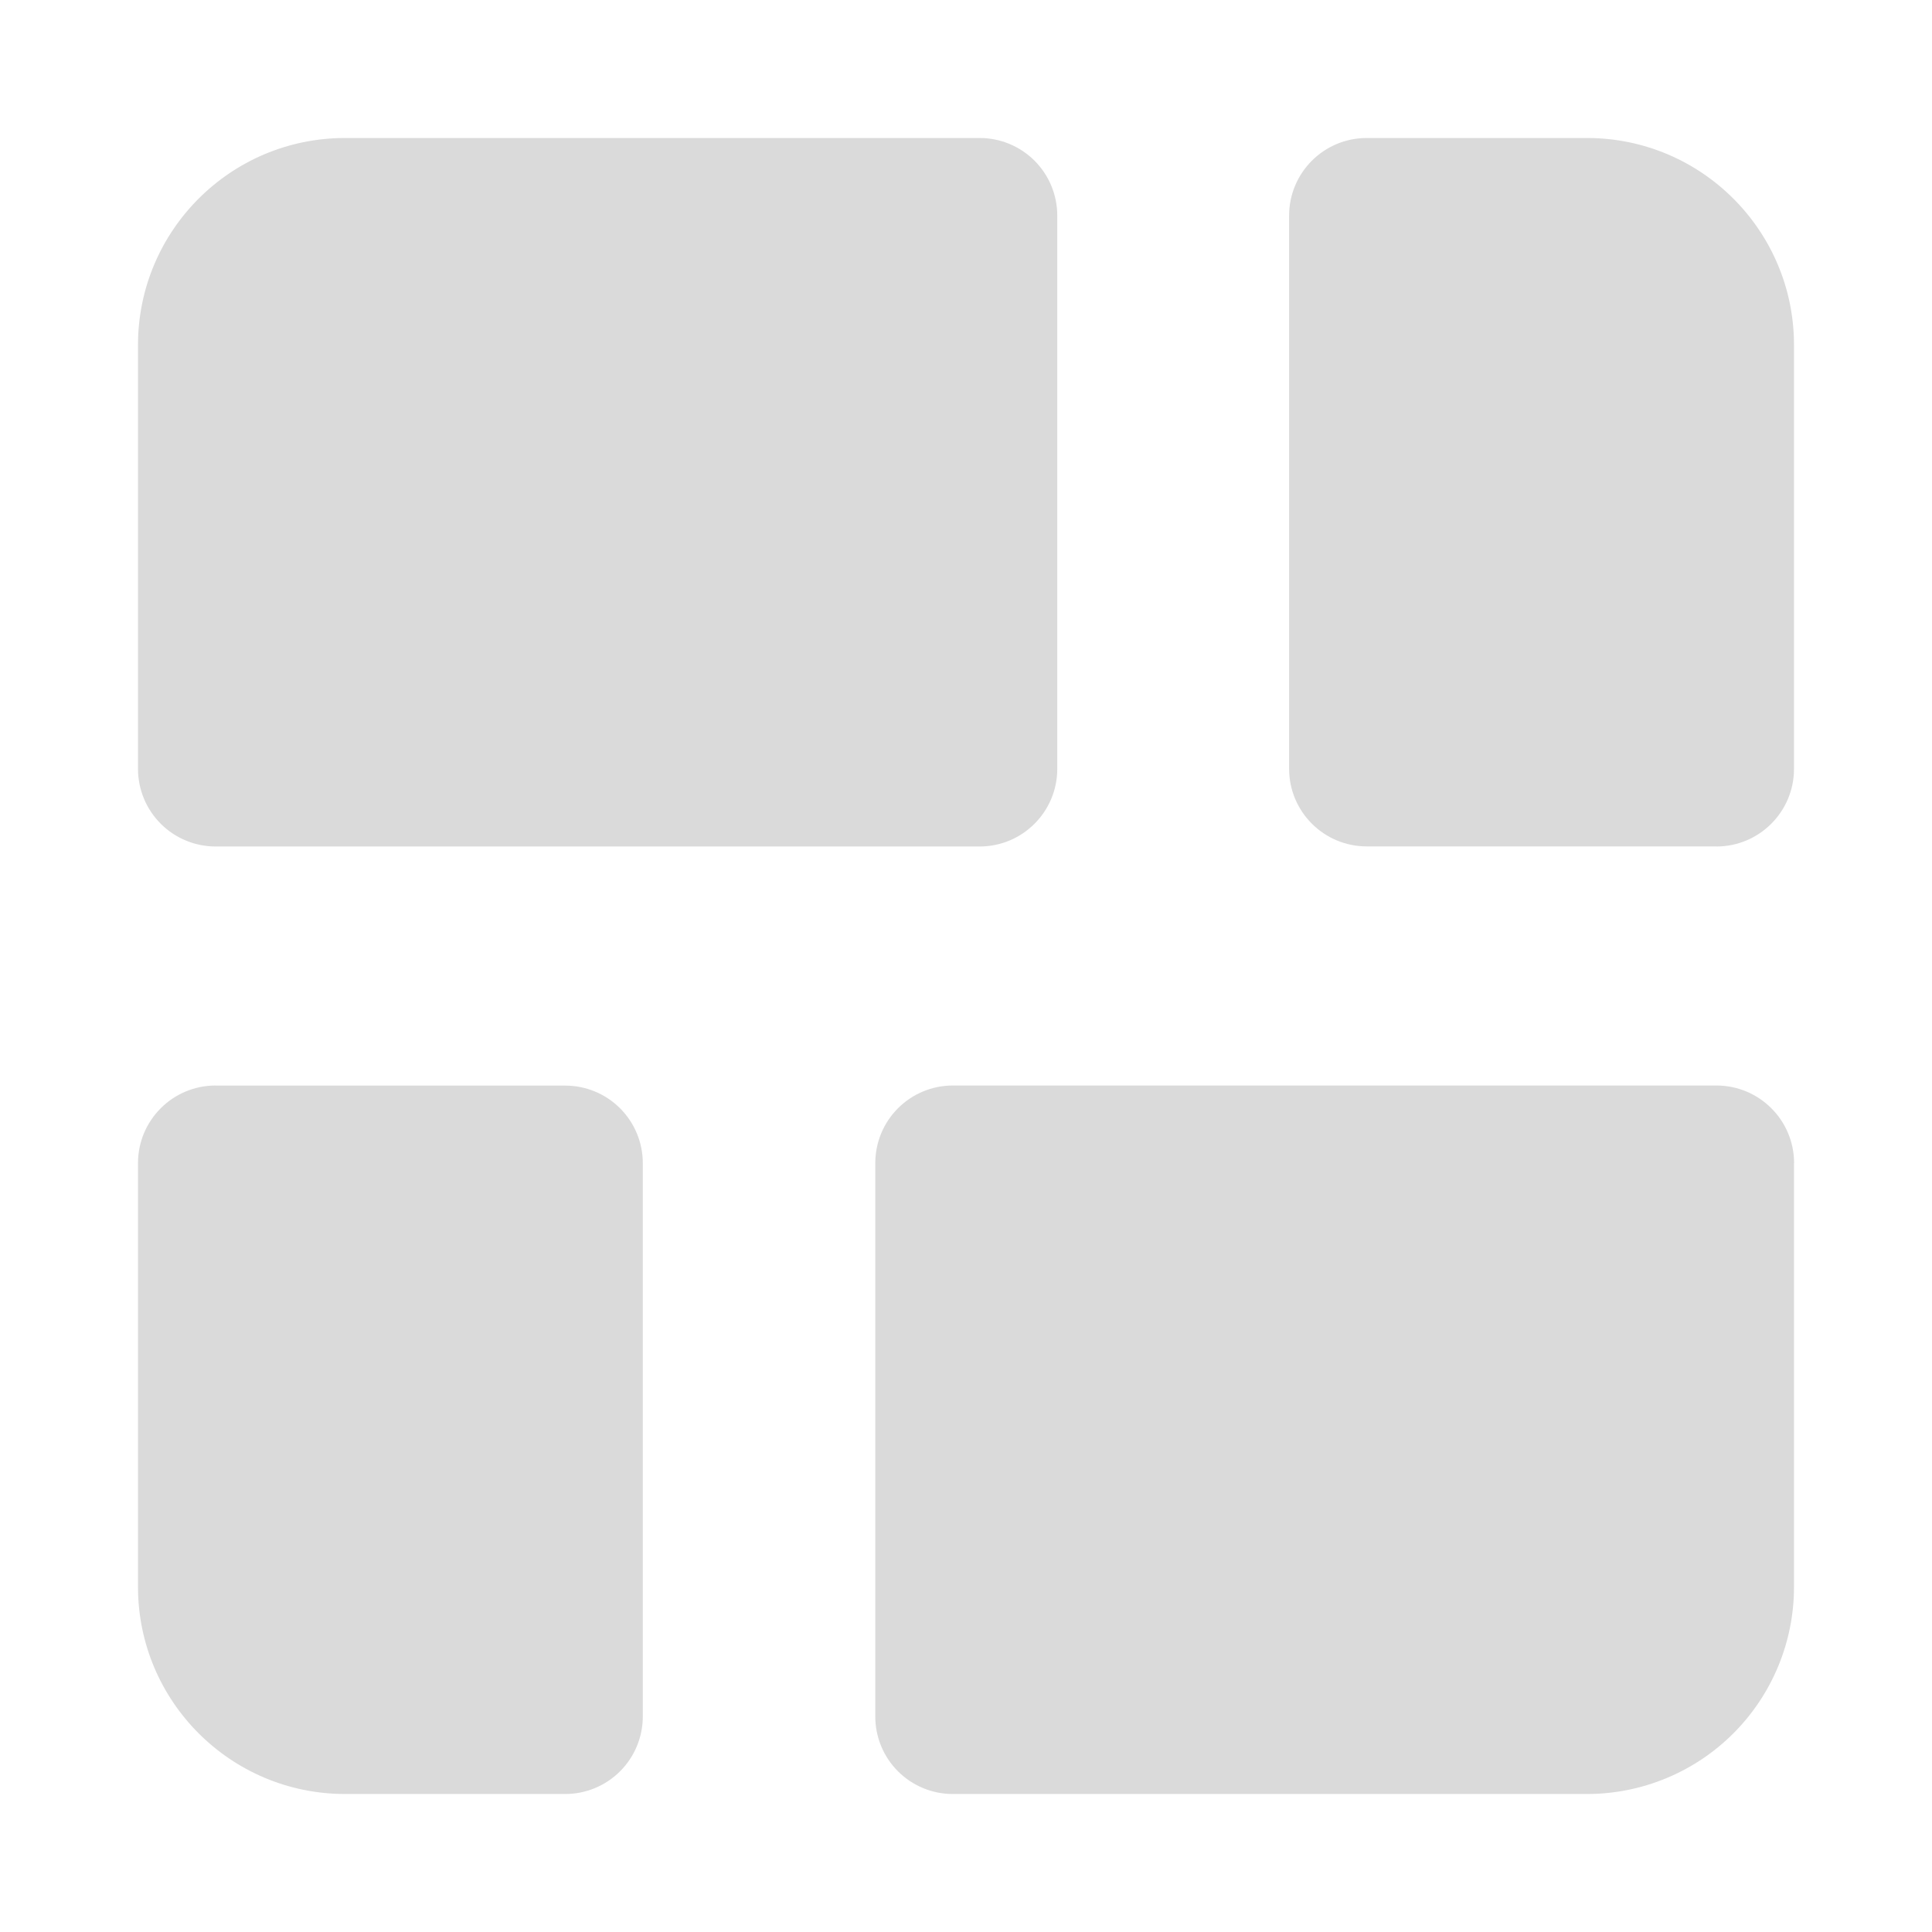
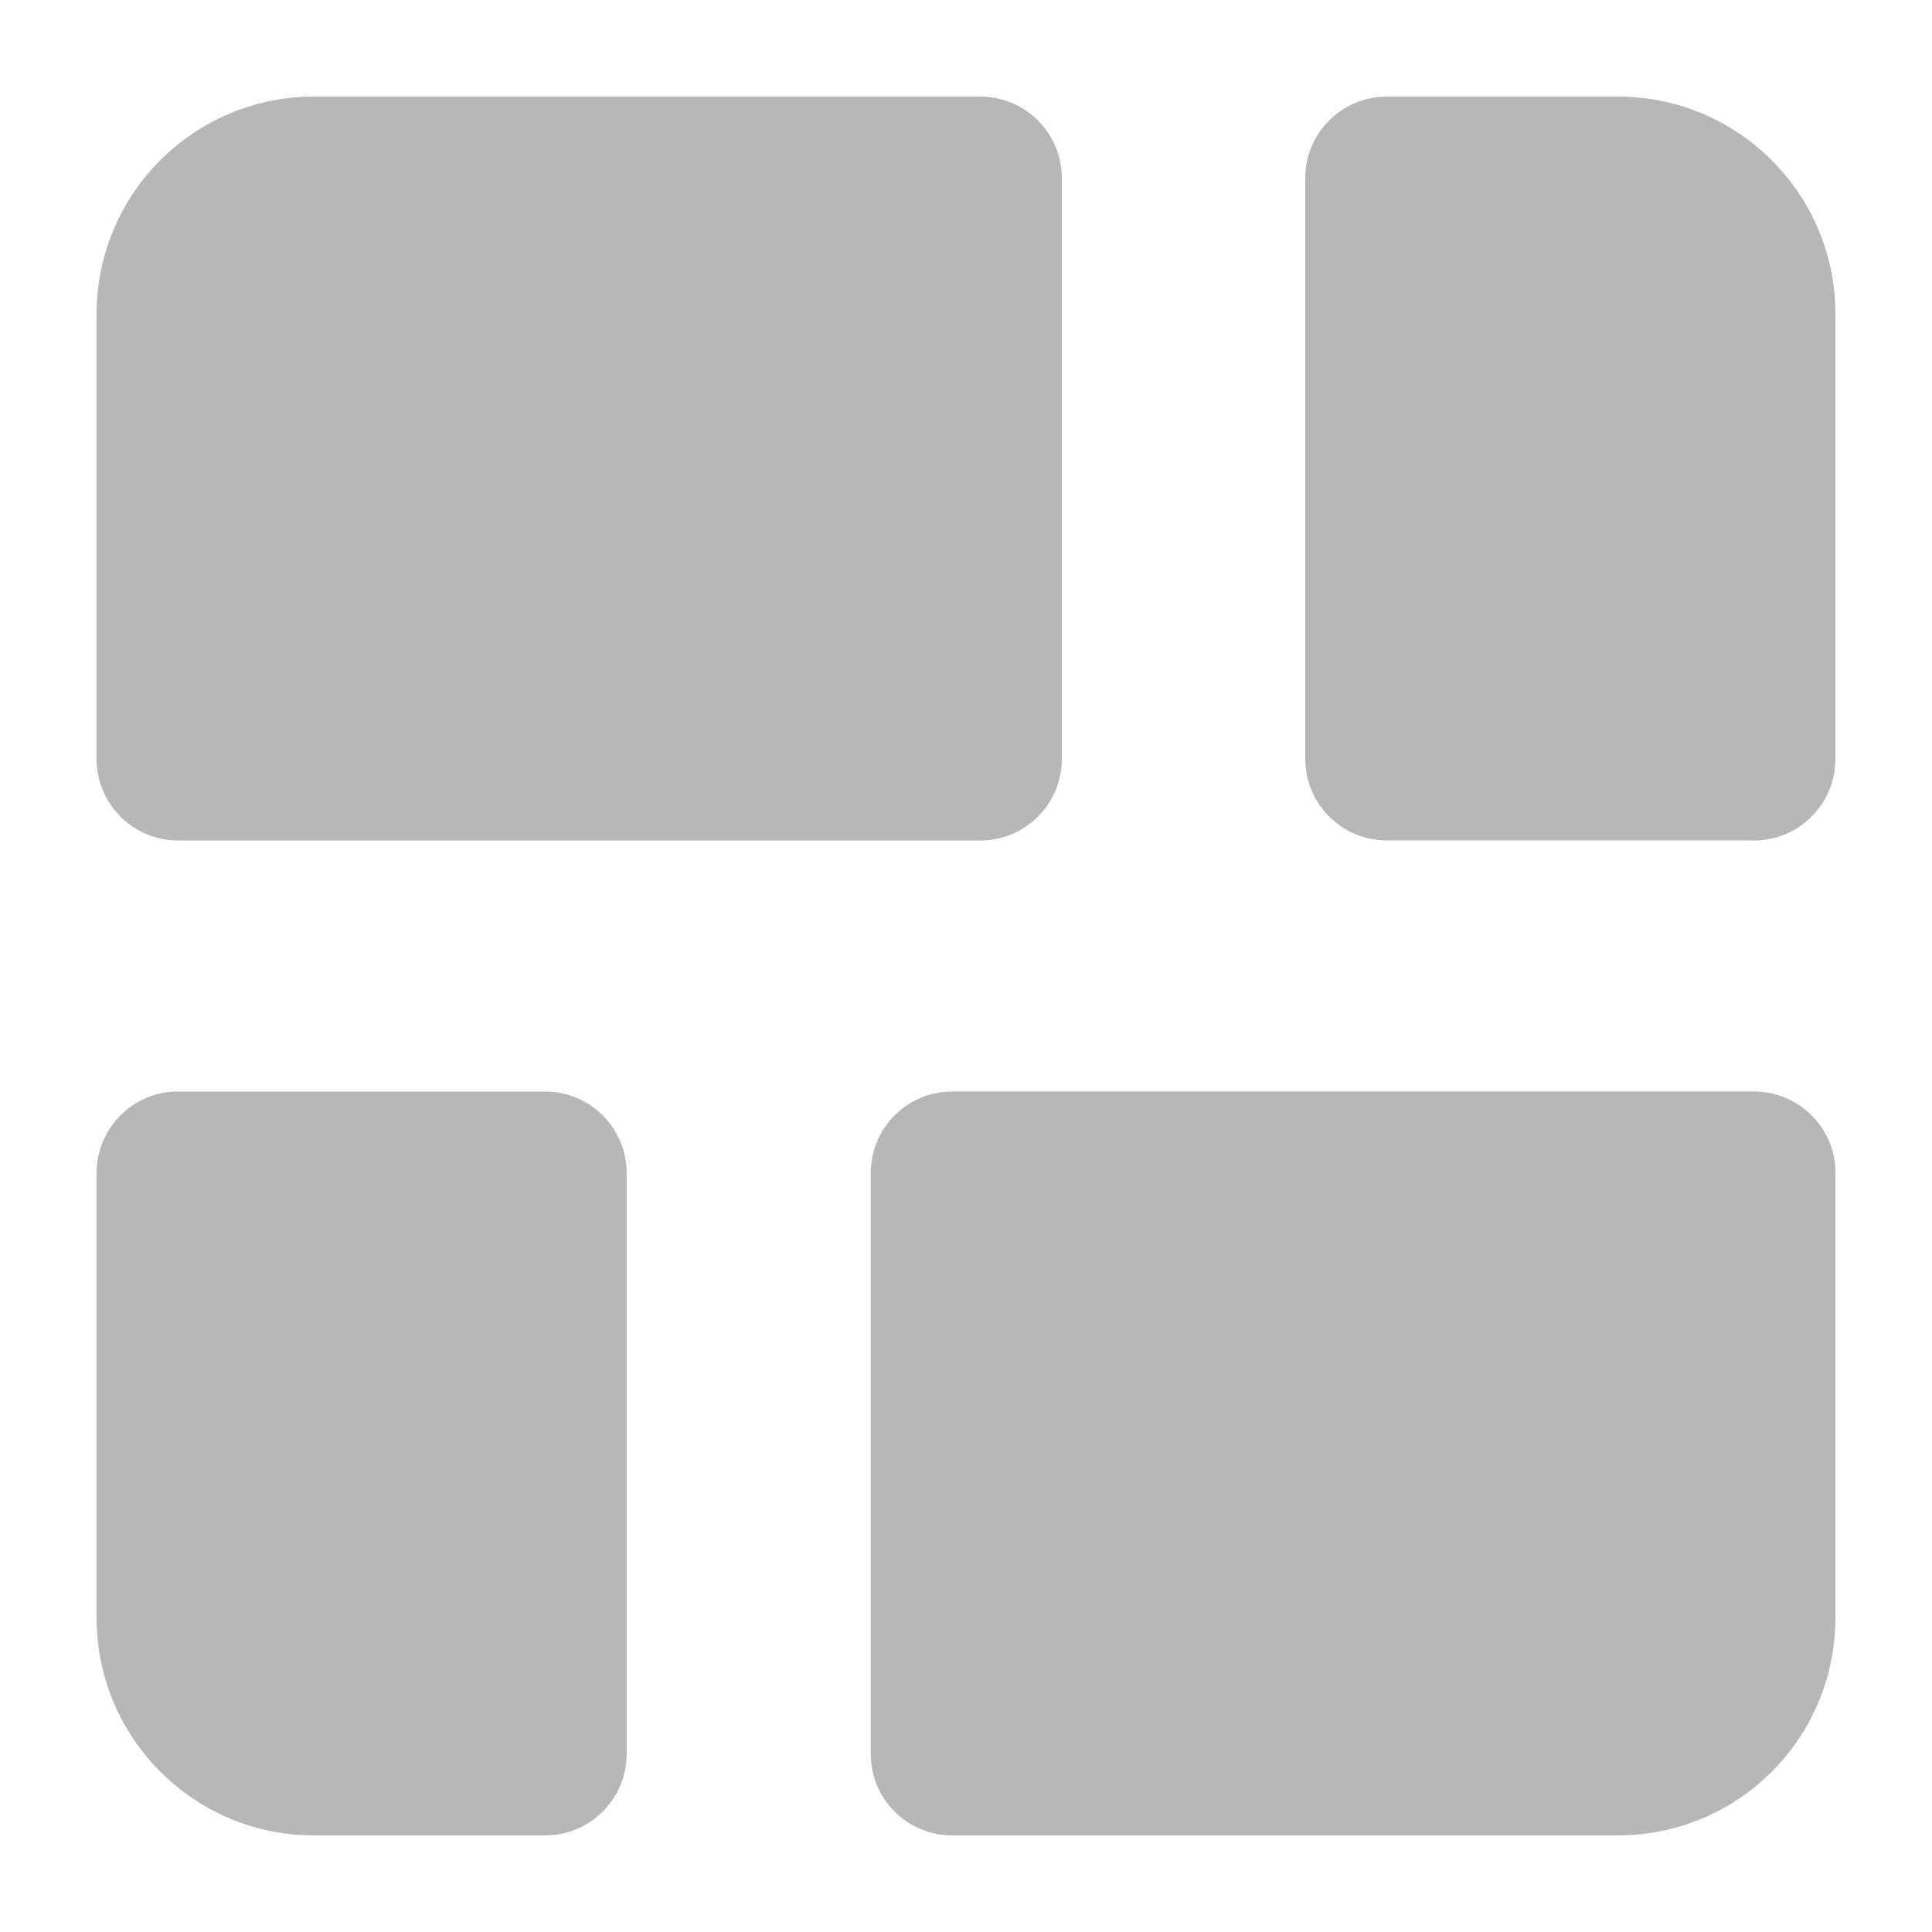
- <svg xmlns="http://www.w3.org/2000/svg" width="21" height="21" viewBox="0 0 21 21">
-   <g id="Group_70371" data-name="Group 70371" transform="translate(-17.5 -145.5)">
-     <g id="Dispatch" transform="translate(-74 -480)">
-       <rect id="Rectangle_52459" data-name="Rectangle 52459" width="20" height="20" transform="translate(92 626)" fill="none" stroke="rgba(0,0,0,0)" stroke-width="1" />
-       <path id="Path_35309" data-name="Path 35309" d="M1.844,11.3h3.8a.843.843,0,0,1,.843.844v6.013A.843.843,0,0,1,5.641,19H3.249A2.251,2.251,0,0,1,1,16.75V12.143a.844.844,0,0,1,.844-.844" transform="translate(92 626)" fill="#dadada" stroke="rgba(0,0,0,0)" stroke-width="1" />
-       <path id="Path_35310" data-name="Path 35310" d="M18.156,8.7h-3.8a.844.844,0,0,1-.844-.844V1.844A.844.844,0,0,1,14.354,1h2.4A2.25,2.25,0,0,1,19,3.25V7.857a.844.844,0,0,1-.844.844" transform="translate(92 626)" fill="#dadada" stroke="rgba(0,0,0,0)" stroke-width="1" />
-       <path id="Path_35311" data-name="Path 35311" d="M1,7.857V3.25A2.25,2.25,0,0,1,3.248,1h6.9a.843.843,0,0,1,.844.843V7.857a.844.844,0,0,1-.844.844h-8.3A.844.844,0,0,1,1,7.857" transform="translate(92 626)" fill="#dadada" stroke="rgba(0,0,0,0)" stroke-width="1" />
-       <path id="Path_35312" data-name="Path 35312" d="M19,12.143V16.75A2.25,2.25,0,0,1,16.747,19H9.857a.842.842,0,0,1-.843-.843V12.143a.843.843,0,0,1,.843-.844h8.3a.844.844,0,0,1,.844.844" transform="translate(92 626)" fill="#dadada" stroke="rgba(0,0,0,0)" stroke-width="1" />
-     </g>
+ <svg xmlns="http://www.w3.org/2000/svg" width="20" height="20" viewBox="0 0 20 20">
+   <g id="Dispatch" transform="translate(-92 -626)">
+     <rect id="Rectangle_52459" data-name="Rectangle 52459" width="20" height="20" transform="translate(92 626)" fill="none" />
+     <path id="Path_35309" data-name="Path 35309" d="M1.844,11.3h3.8a.843.843,0,0,1,.843.844v6.013A.843.843,0,0,1,5.641,19H3.249A2.251,2.251,0,0,1,1,16.75V12.143a.844.844,0,0,1,.844-.844" transform="translate(92 626)" fill="#b7b7b7" />
+     <path id="Path_35310" data-name="Path 35310" d="M18.156,8.7h-3.8a.844.844,0,0,1-.844-.844V1.844A.844.844,0,0,1,14.354,1h2.4A2.25,2.25,0,0,1,19,3.25V7.857a.844.844,0,0,1-.844.844" transform="translate(92 626)" fill="#b7b7b7" />
+     <path id="Path_35311" data-name="Path 35311" d="M1,7.857V3.25A2.25,2.25,0,0,1,3.248,1h6.9a.843.843,0,0,1,.844.843V7.857a.844.844,0,0,1-.844.844h-8.3A.844.844,0,0,1,1,7.857" transform="translate(92 626)" fill="#b7b7b7" />
+     <path id="Path_35312" data-name="Path 35312" d="M19,12.143V16.75A2.25,2.25,0,0,1,16.747,19H9.857a.842.842,0,0,1-.843-.843V12.143a.843.843,0,0,1,.843-.844h8.3a.844.844,0,0,1,.844.844" transform="translate(92 626)" fill="#b7b7b7" />
  </g>
</svg>
